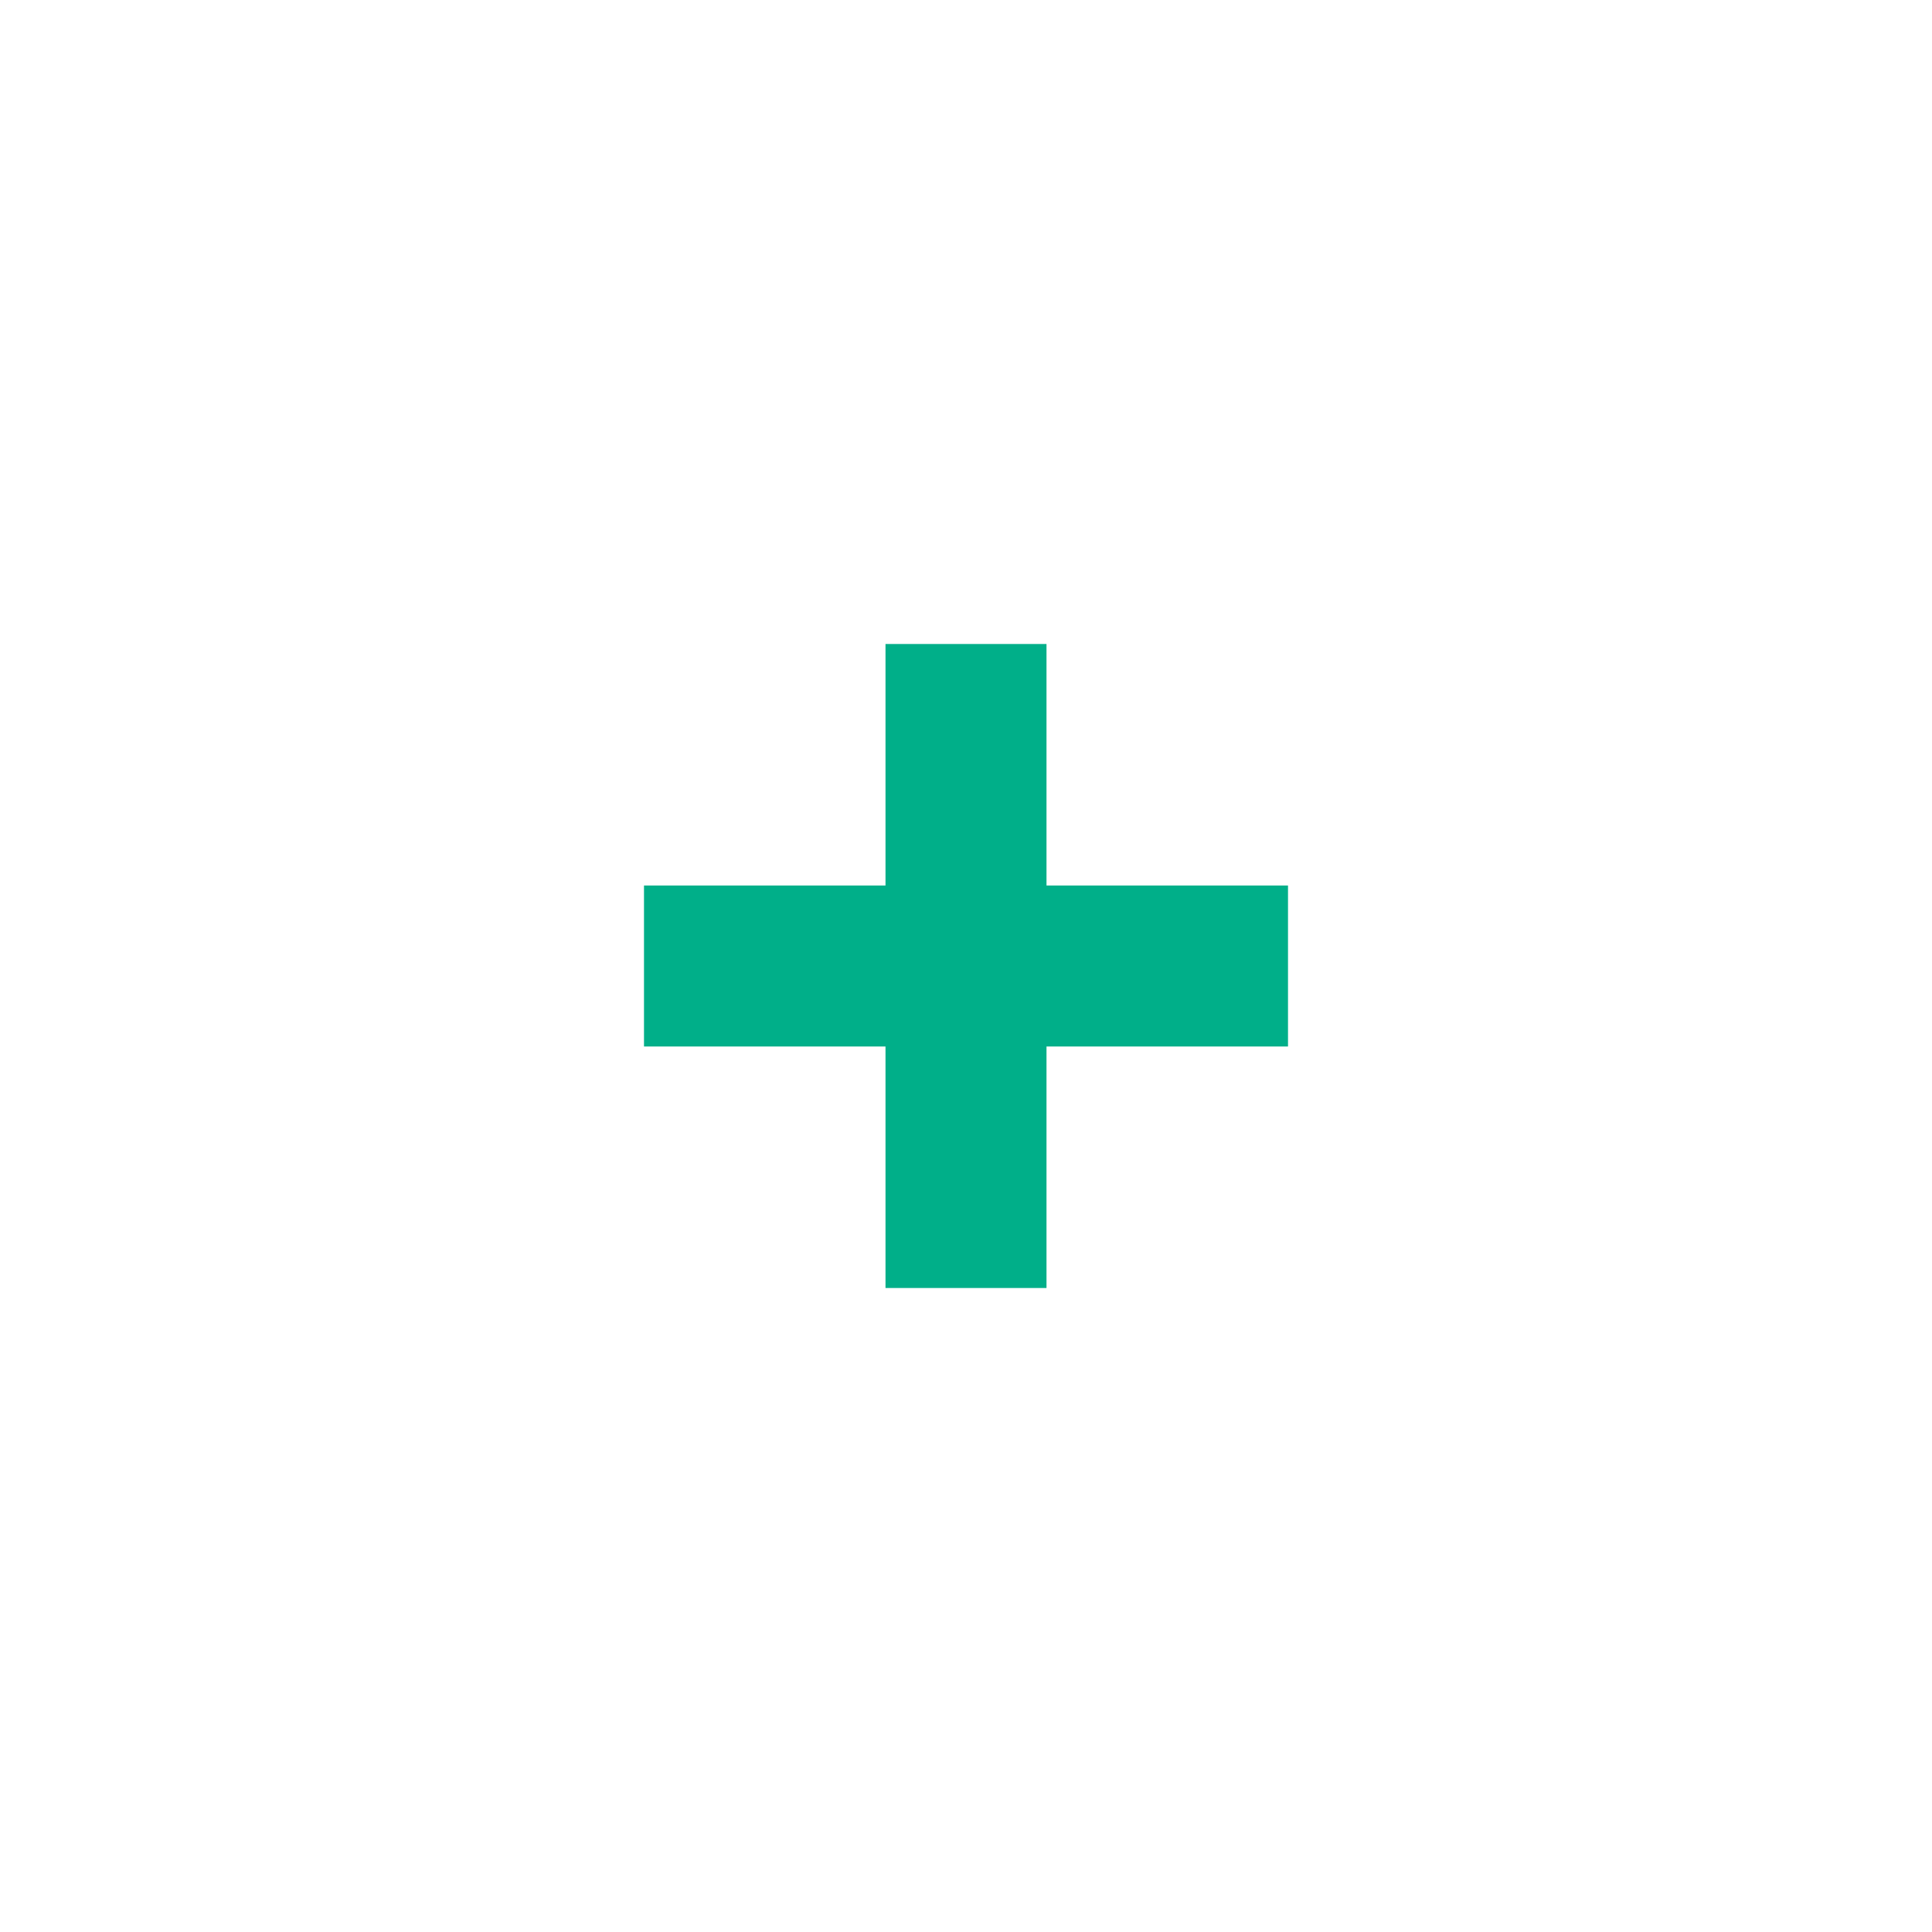
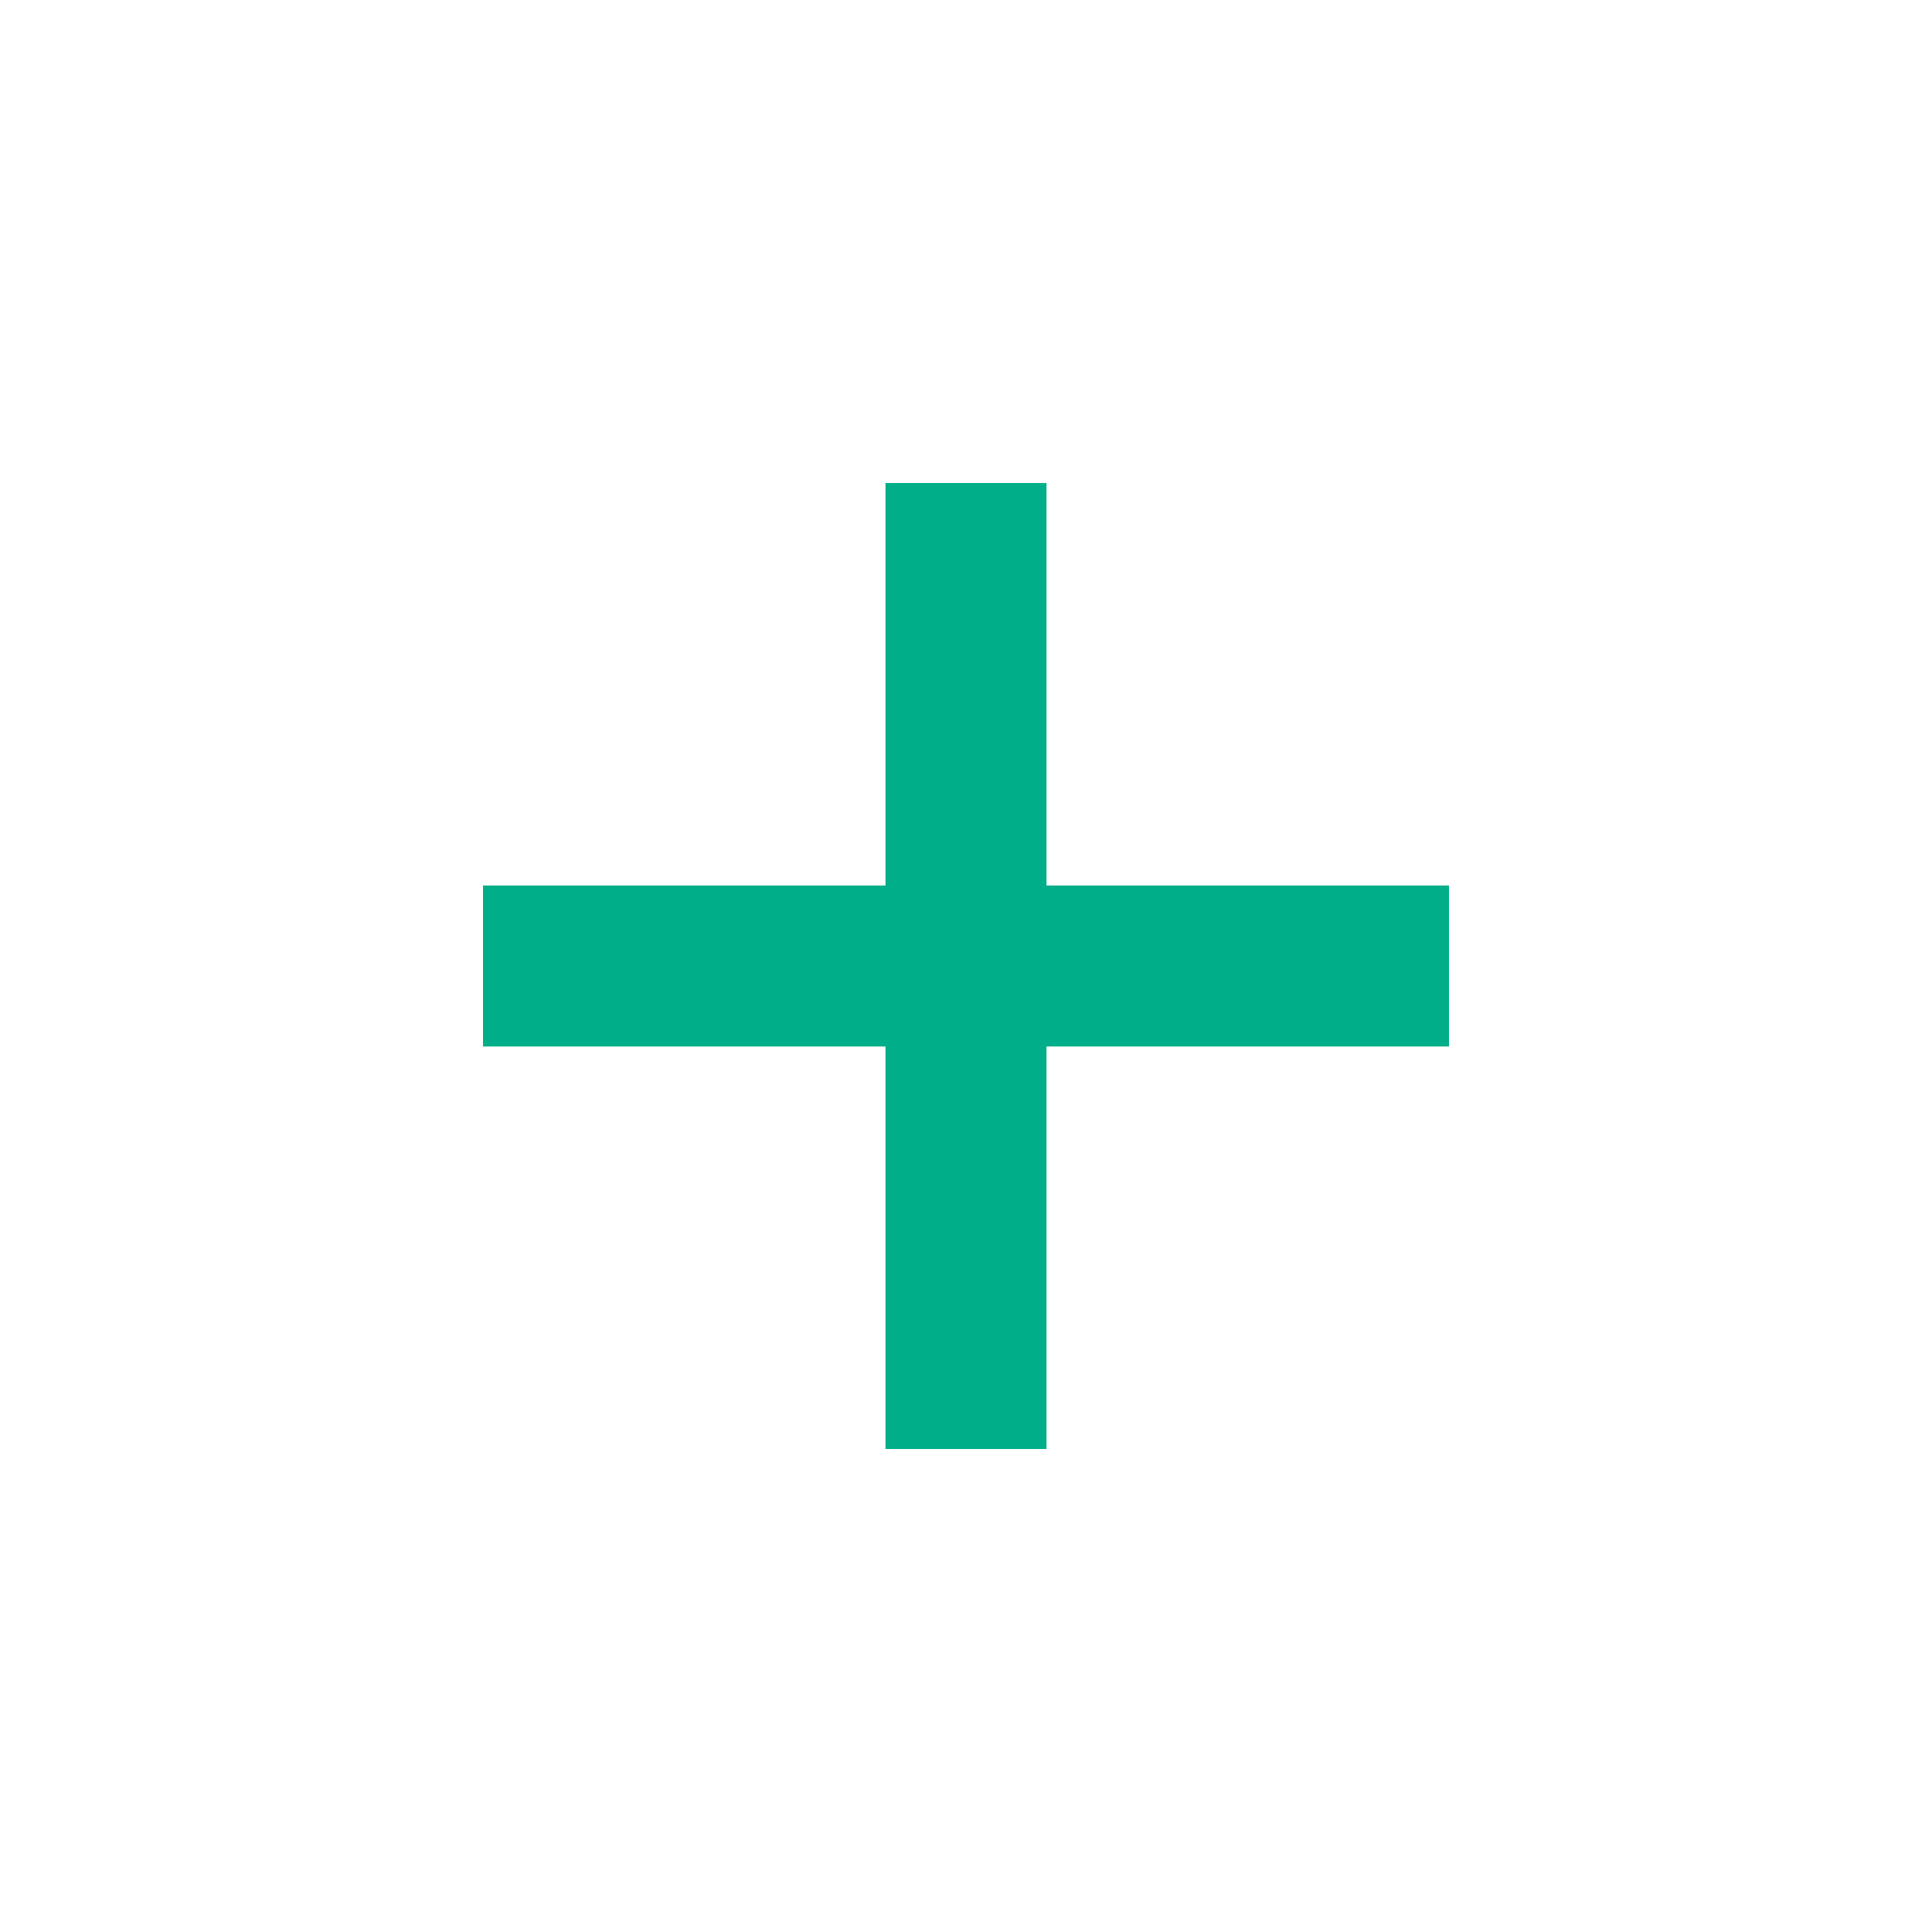
<svg xmlns="http://www.w3.org/2000/svg" width="24" height="24" viewBox="0 0 24 24">
  <style>* { fill: #00AF89 }</style>
  <g id="add">
-     <path id="plus" d="M13 8h-2v3H8v2h3v3h2v-3h3v-2h-3z" />
+     <path id="plus" d="M13 6h-2v5H6v2h5v5h2v-5h5v-2h-5z" />
  </g>
</svg>
